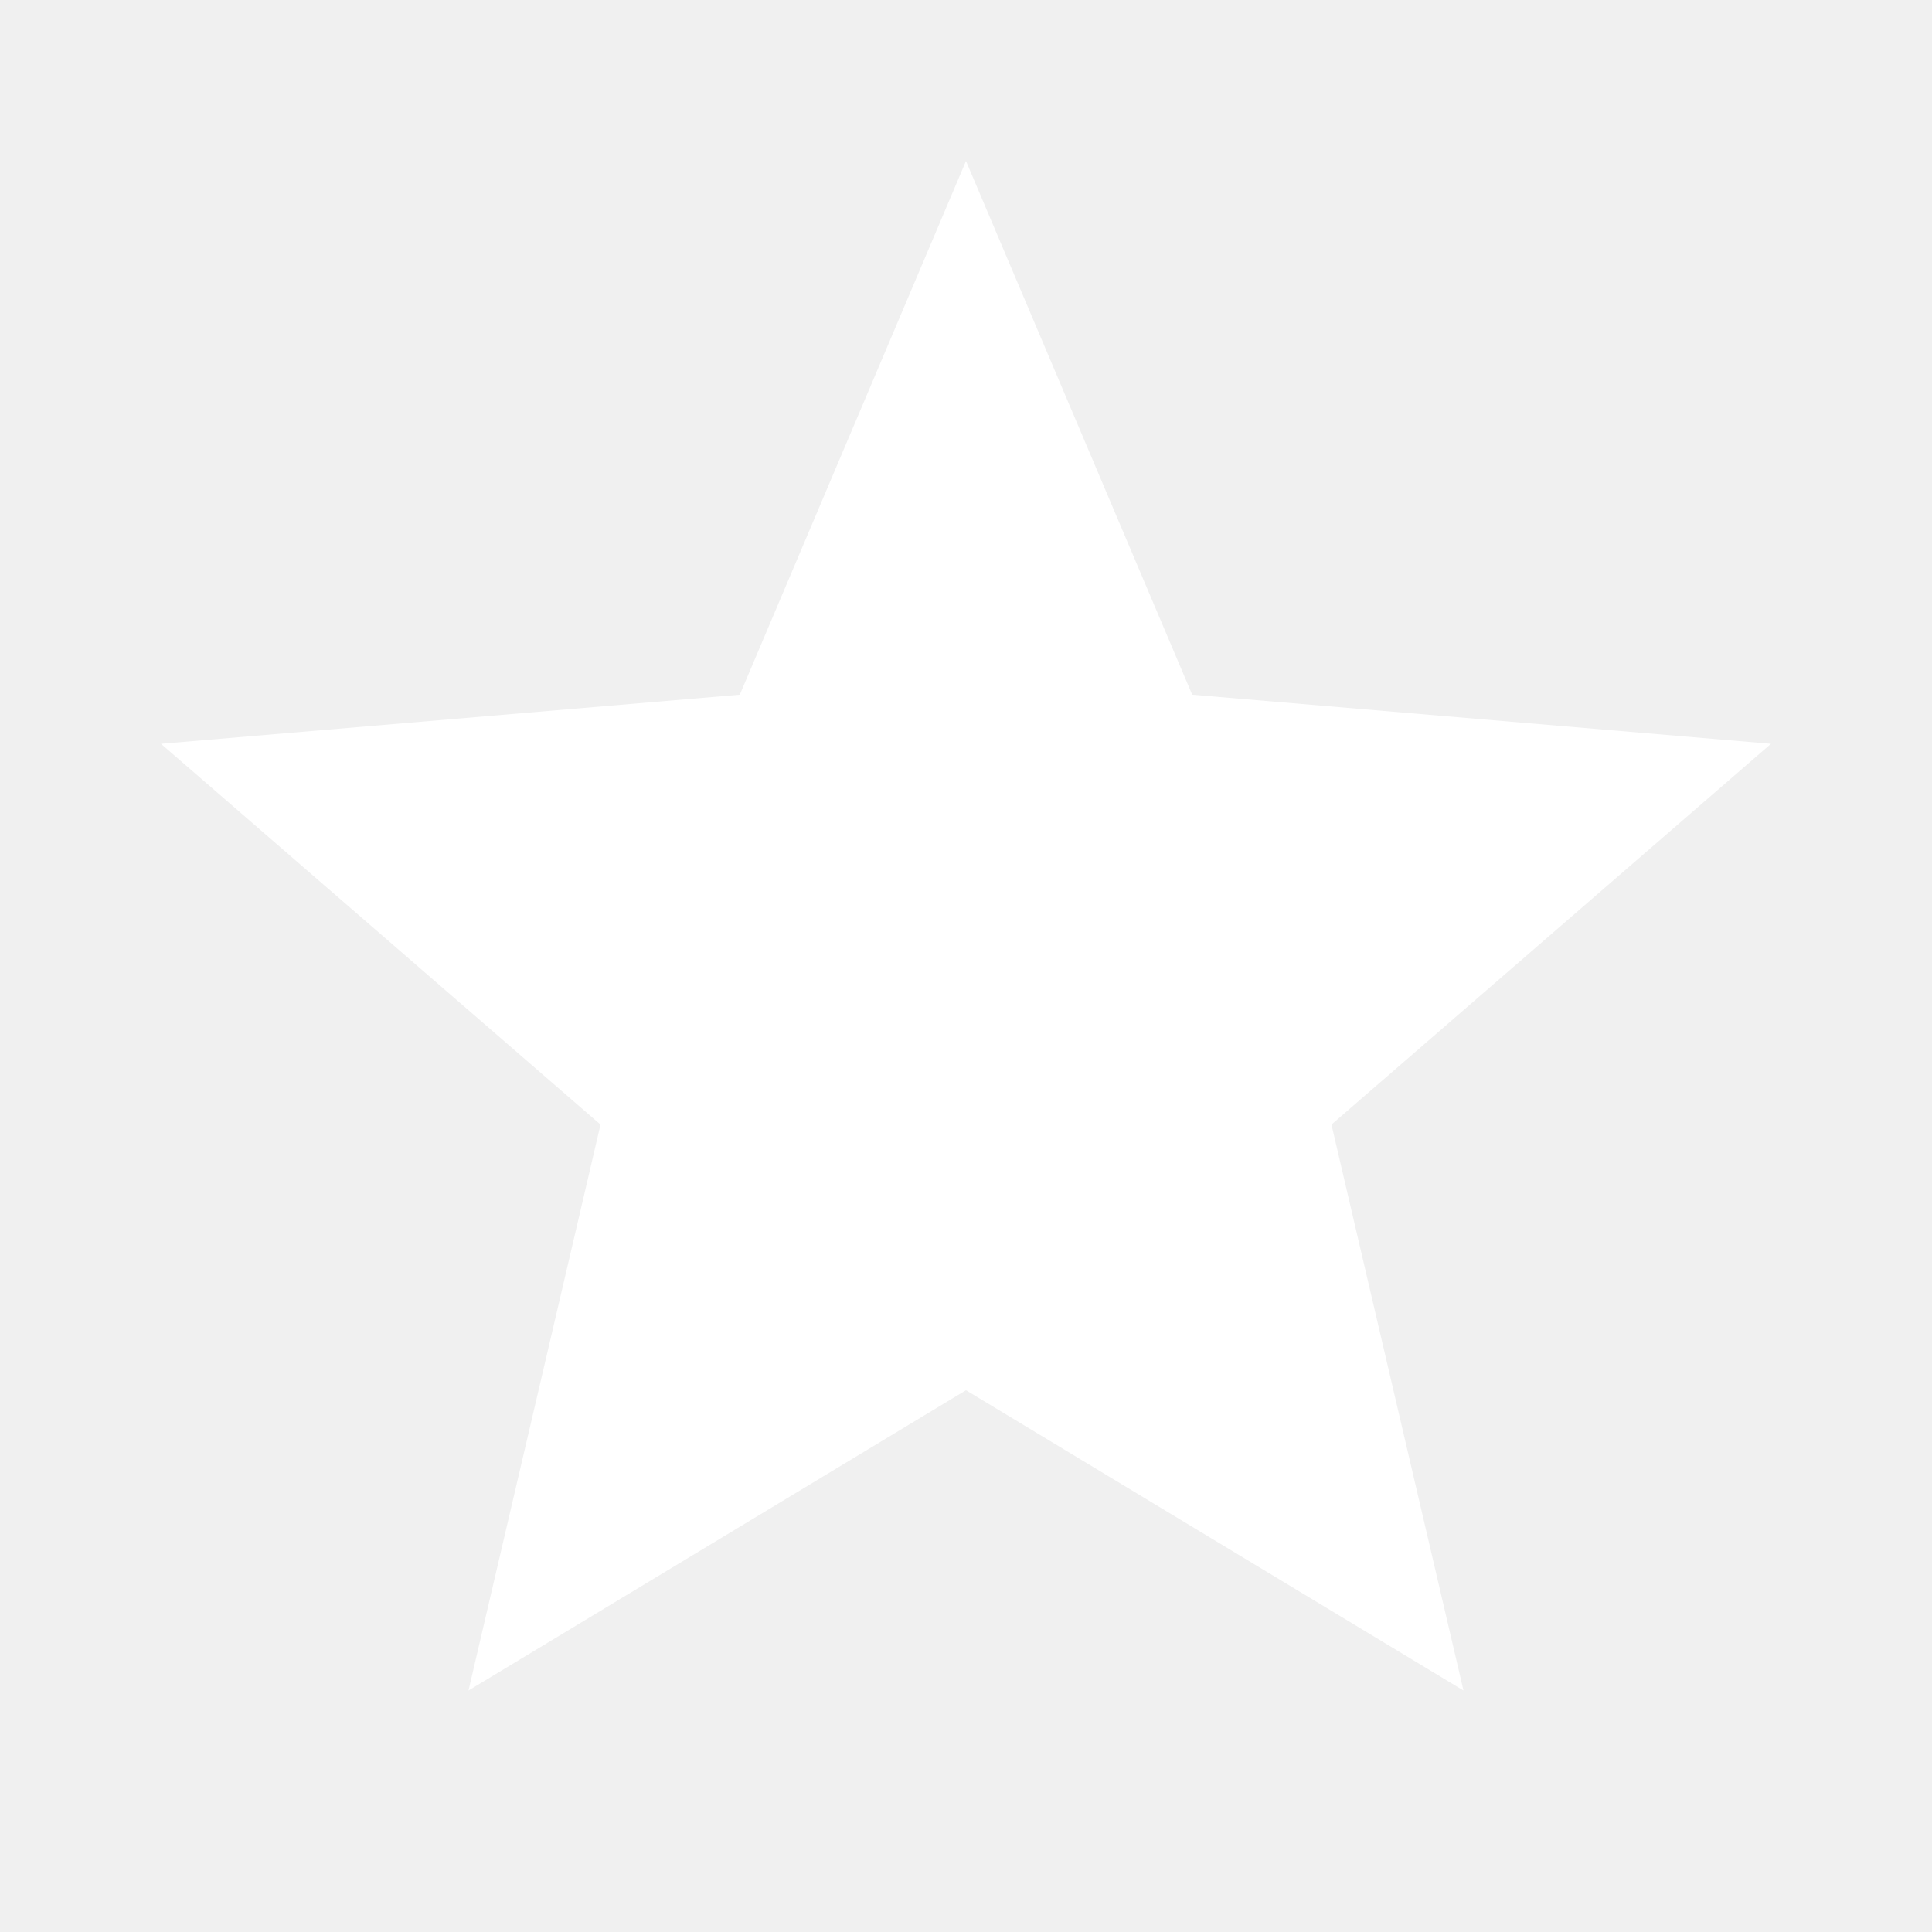
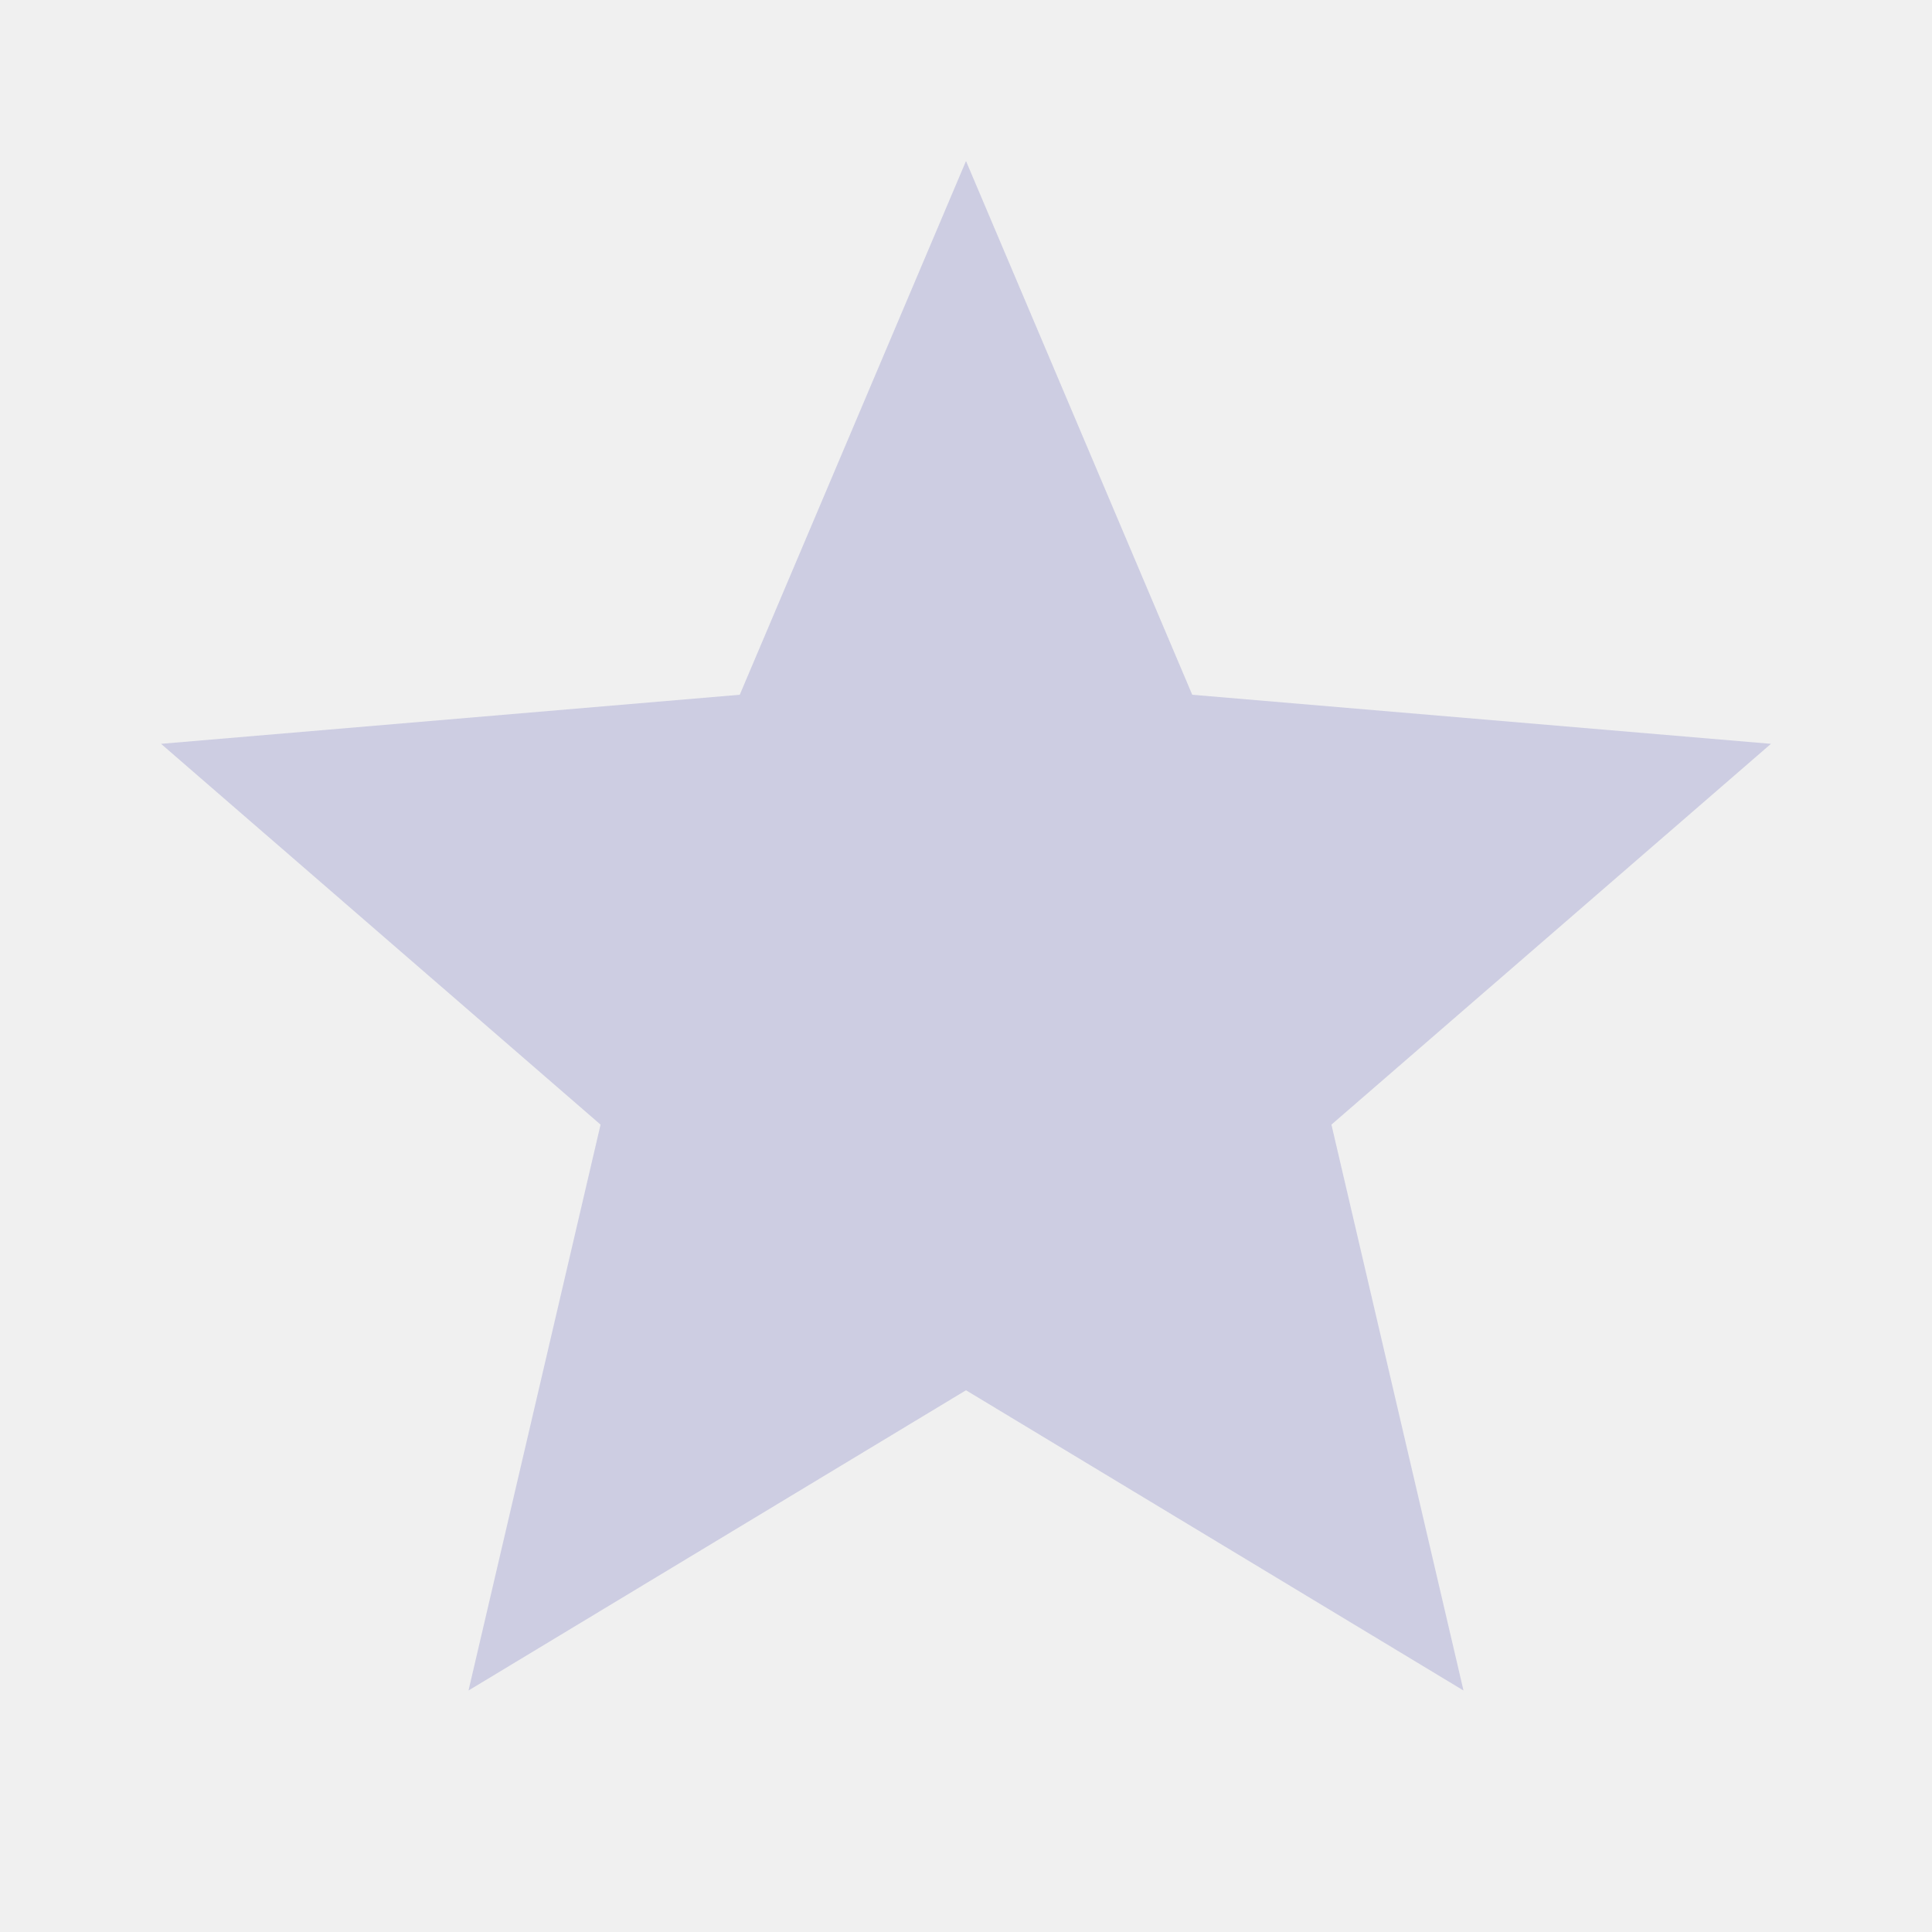
- <svg xmlns="http://www.w3.org/2000/svg" width="175" height="175" viewBox="0 0 175 175" fill="none">
-   <path d="M87.499 125.926L132.561 153.124L120.603 101.864L160.415 67.375L107.989 62.927L87.499 14.583L67.01 62.927L14.583 67.375L54.395 101.864L42.437 153.124L87.499 125.926Z" fill="white" />
+ <svg xmlns="http://www.w3.org/2000/svg" width="20" height="20" viewBox="0 0 20 20" fill="none">
+   <path d="M10 14.392L15.15 17.5L13.783 11.642L18.333 7.7L12.342 7.192L10 1.667L7.658 7.192L1.667 7.7L6.217 11.642L4.85 17.5L10 14.392Z" fill="#CDCDE2" />
</svg>
